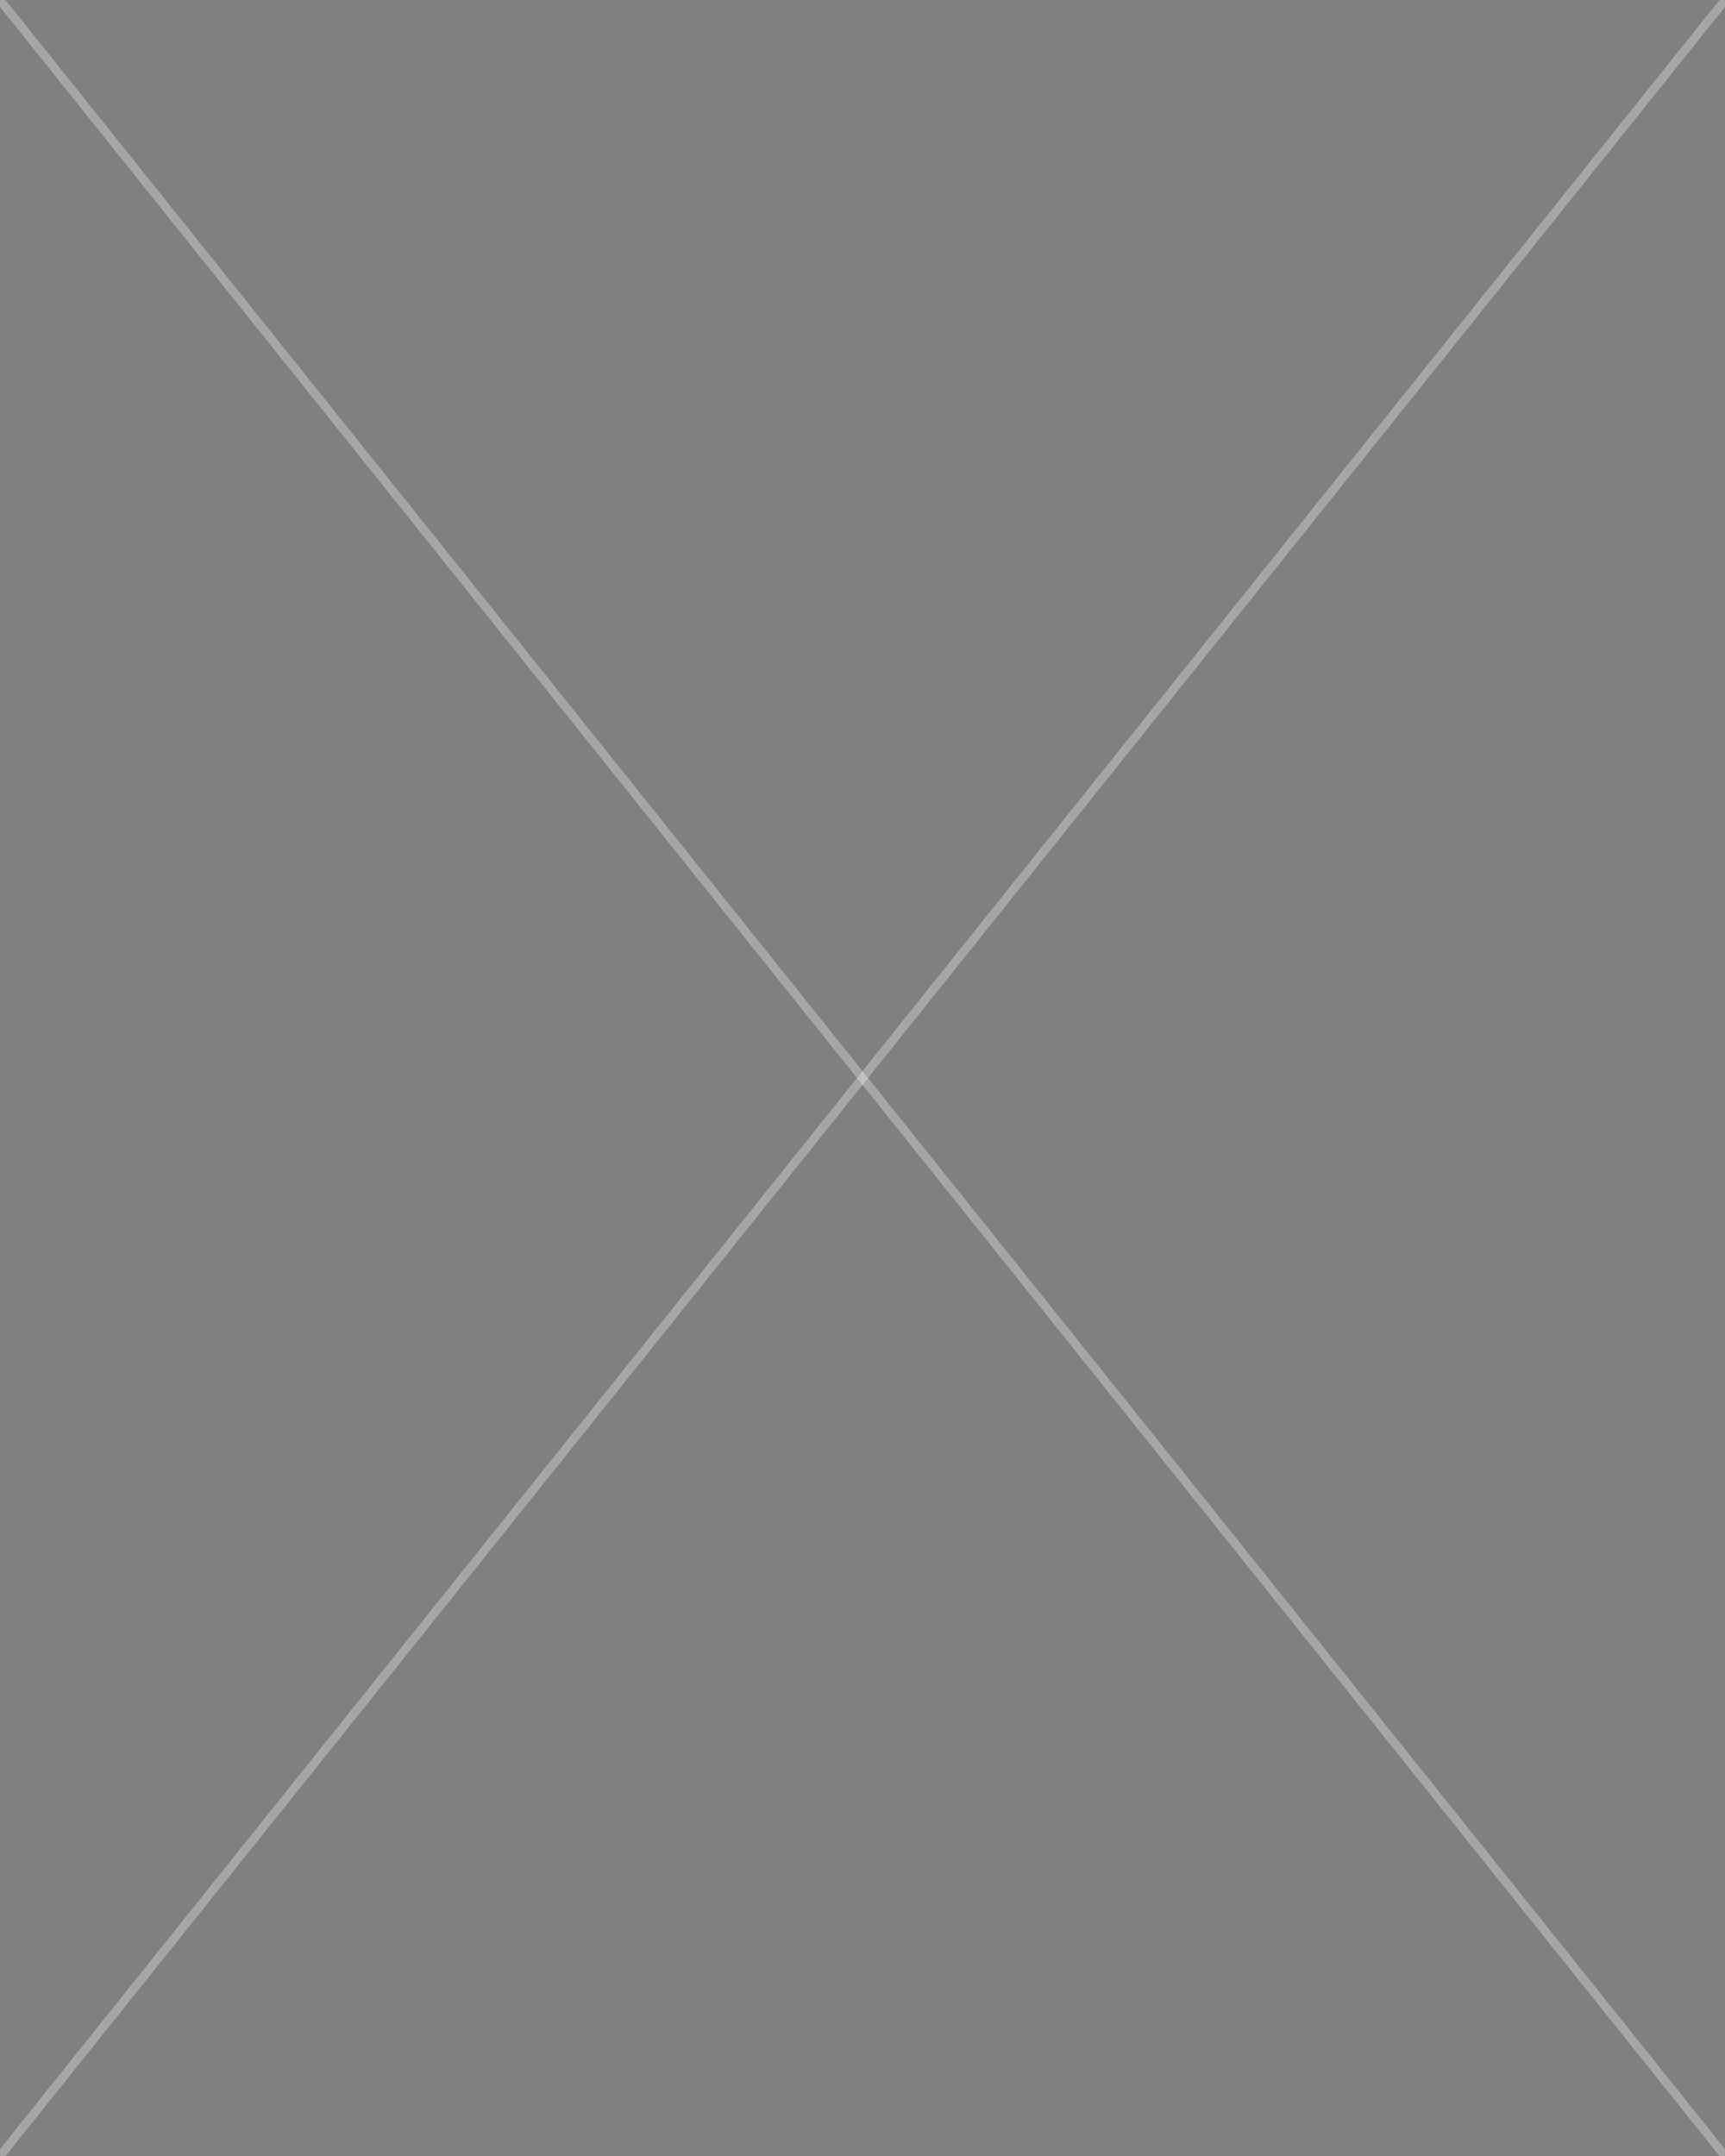
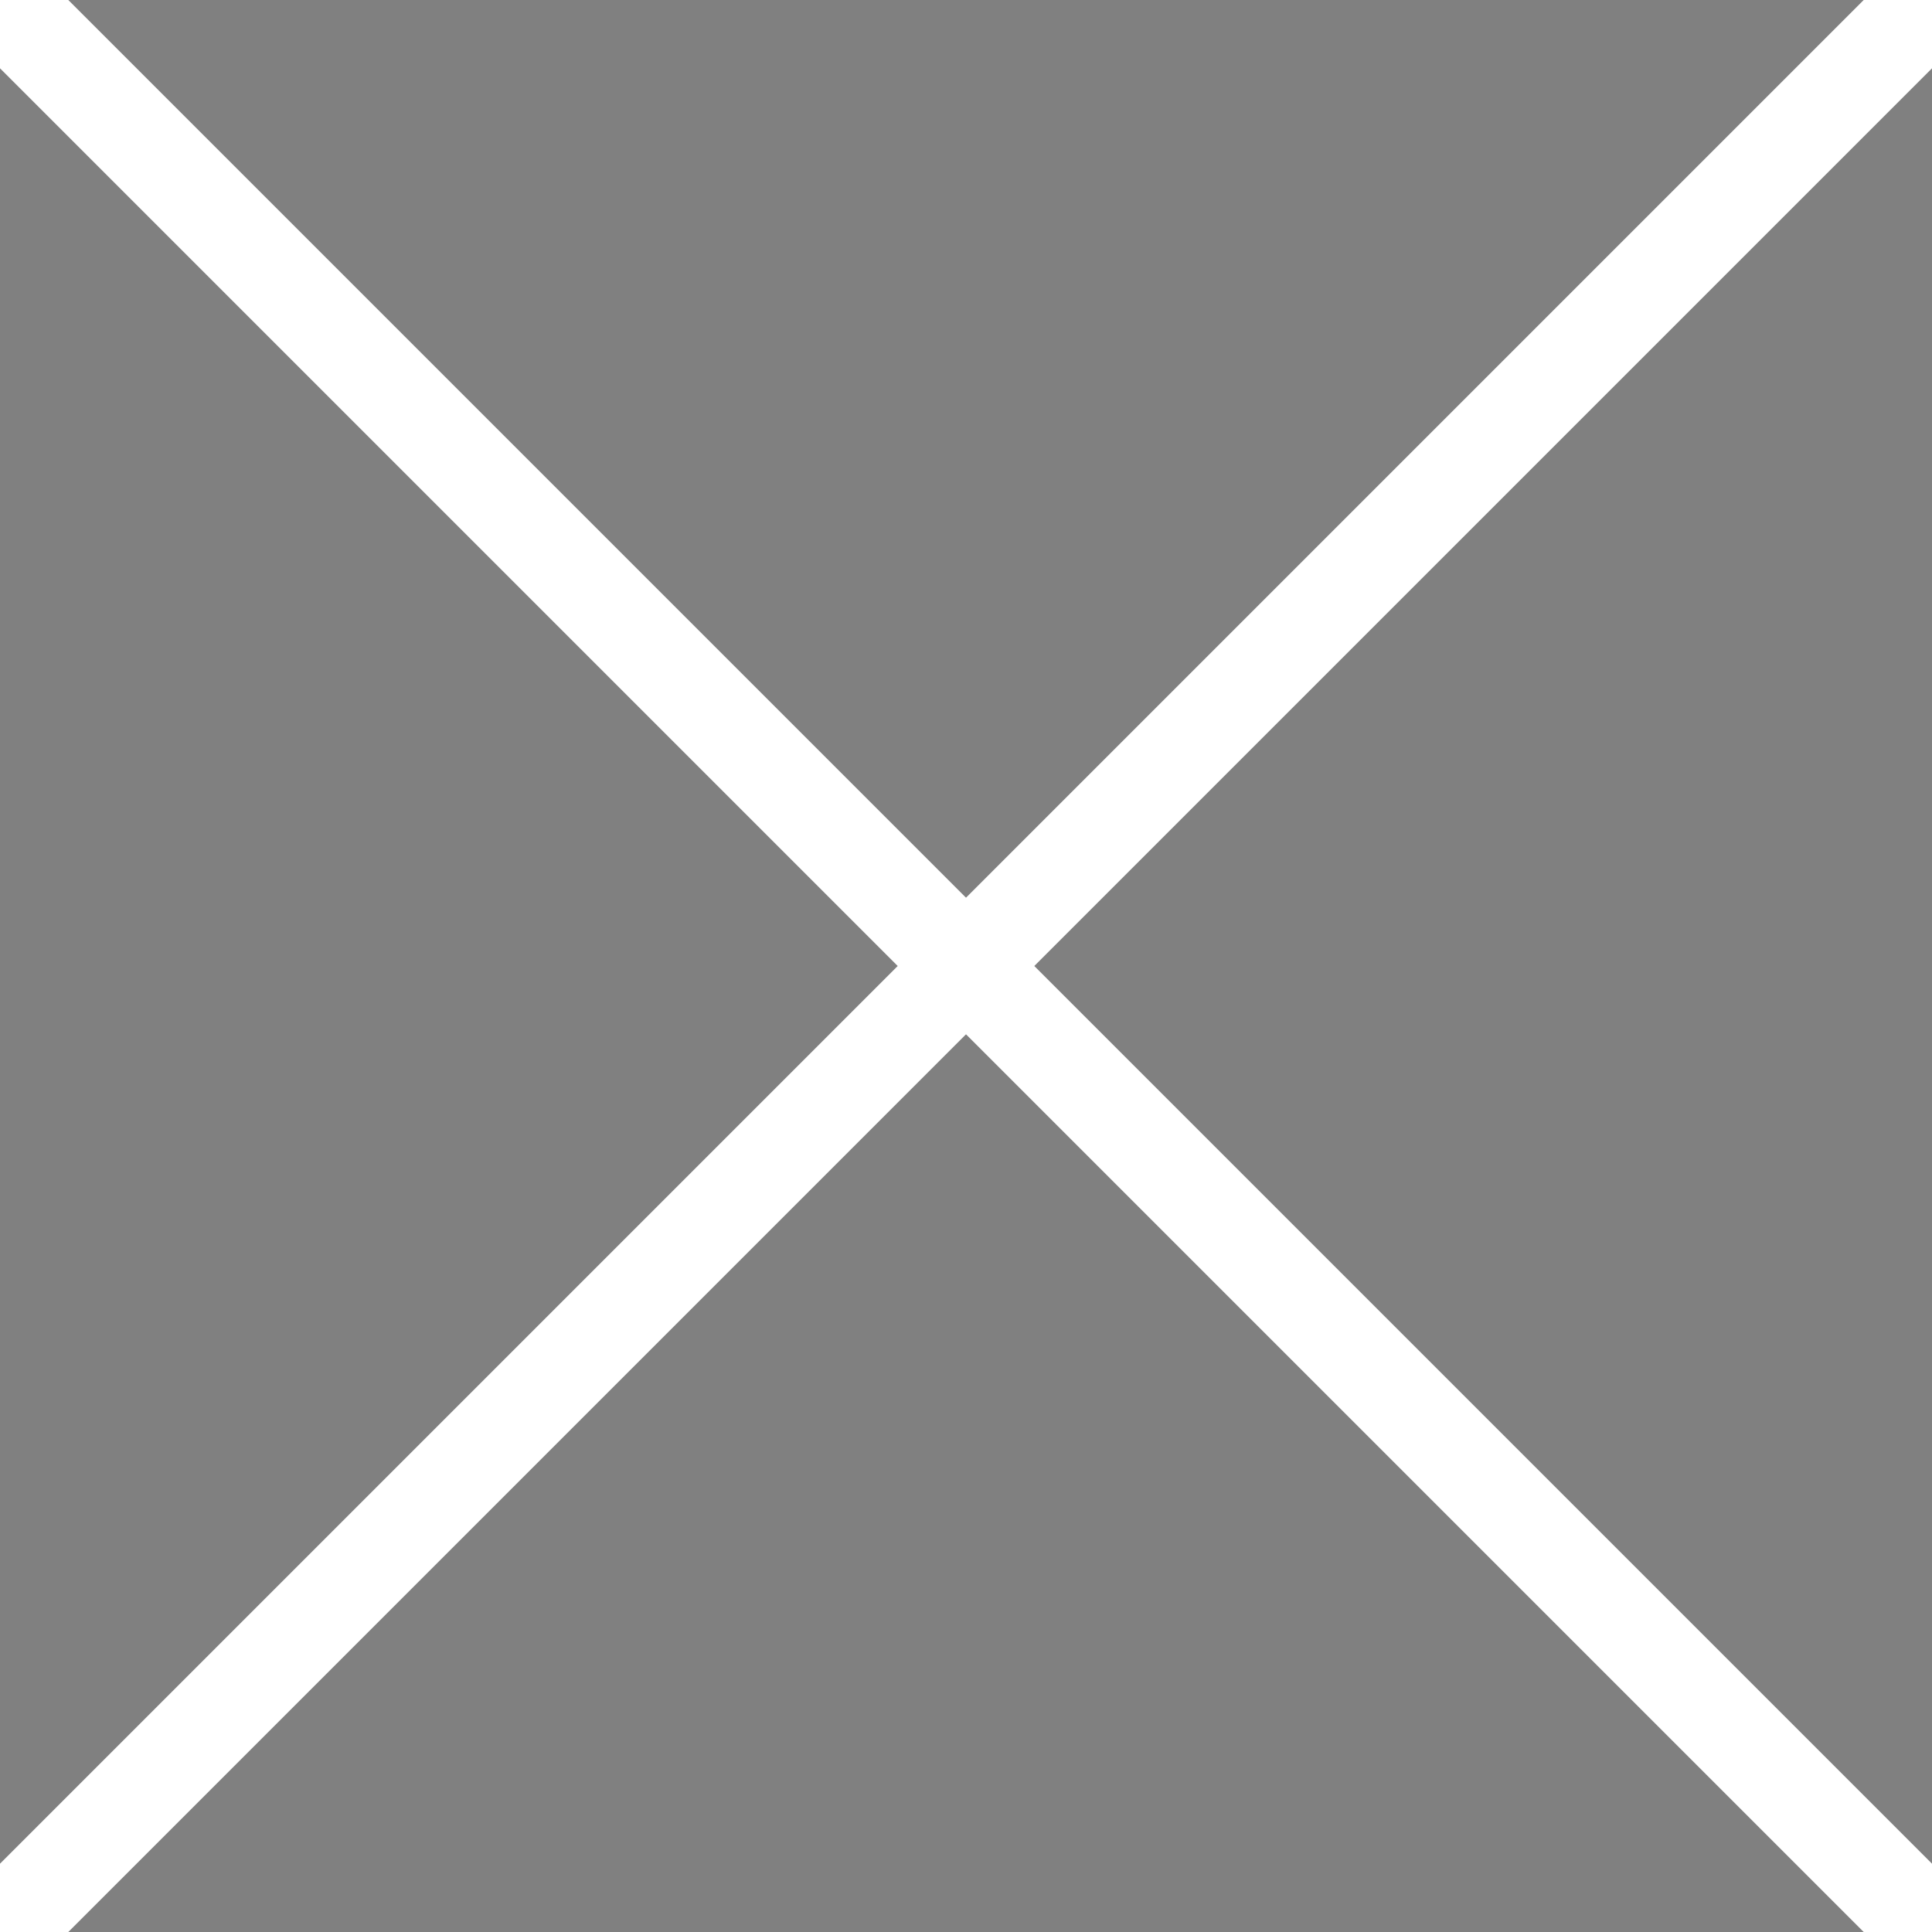
- <svg xmlns="http://www.w3.org/2000/svg" width="400" height="500" viewBox="0 0 400 500">
+ <svg xmlns="http://www.w3.org/2000/svg" width="400" height="400" viewBox="0 0 400 400">
  <rect width="400" height="500" fill="grey" />
-   <line x1="0" y1="0" x2="400" y2="500" stroke="#ffffff" stroke-width="2" opacity="0.3" />
-   <line x1="400" y1="0" x2="0" y2="500" stroke="#ffffff" stroke-width="2" opacity="0.3" />
+   <line x1="0" y1="0" x2="400" y2="400" stroke="#ffffff" stroke-width="20" opacity="1" />
+   <line x1="400" y1="0" x2="0" y2="400" stroke="#ffffff" stroke-width="20" opacity="1" />
</svg>
